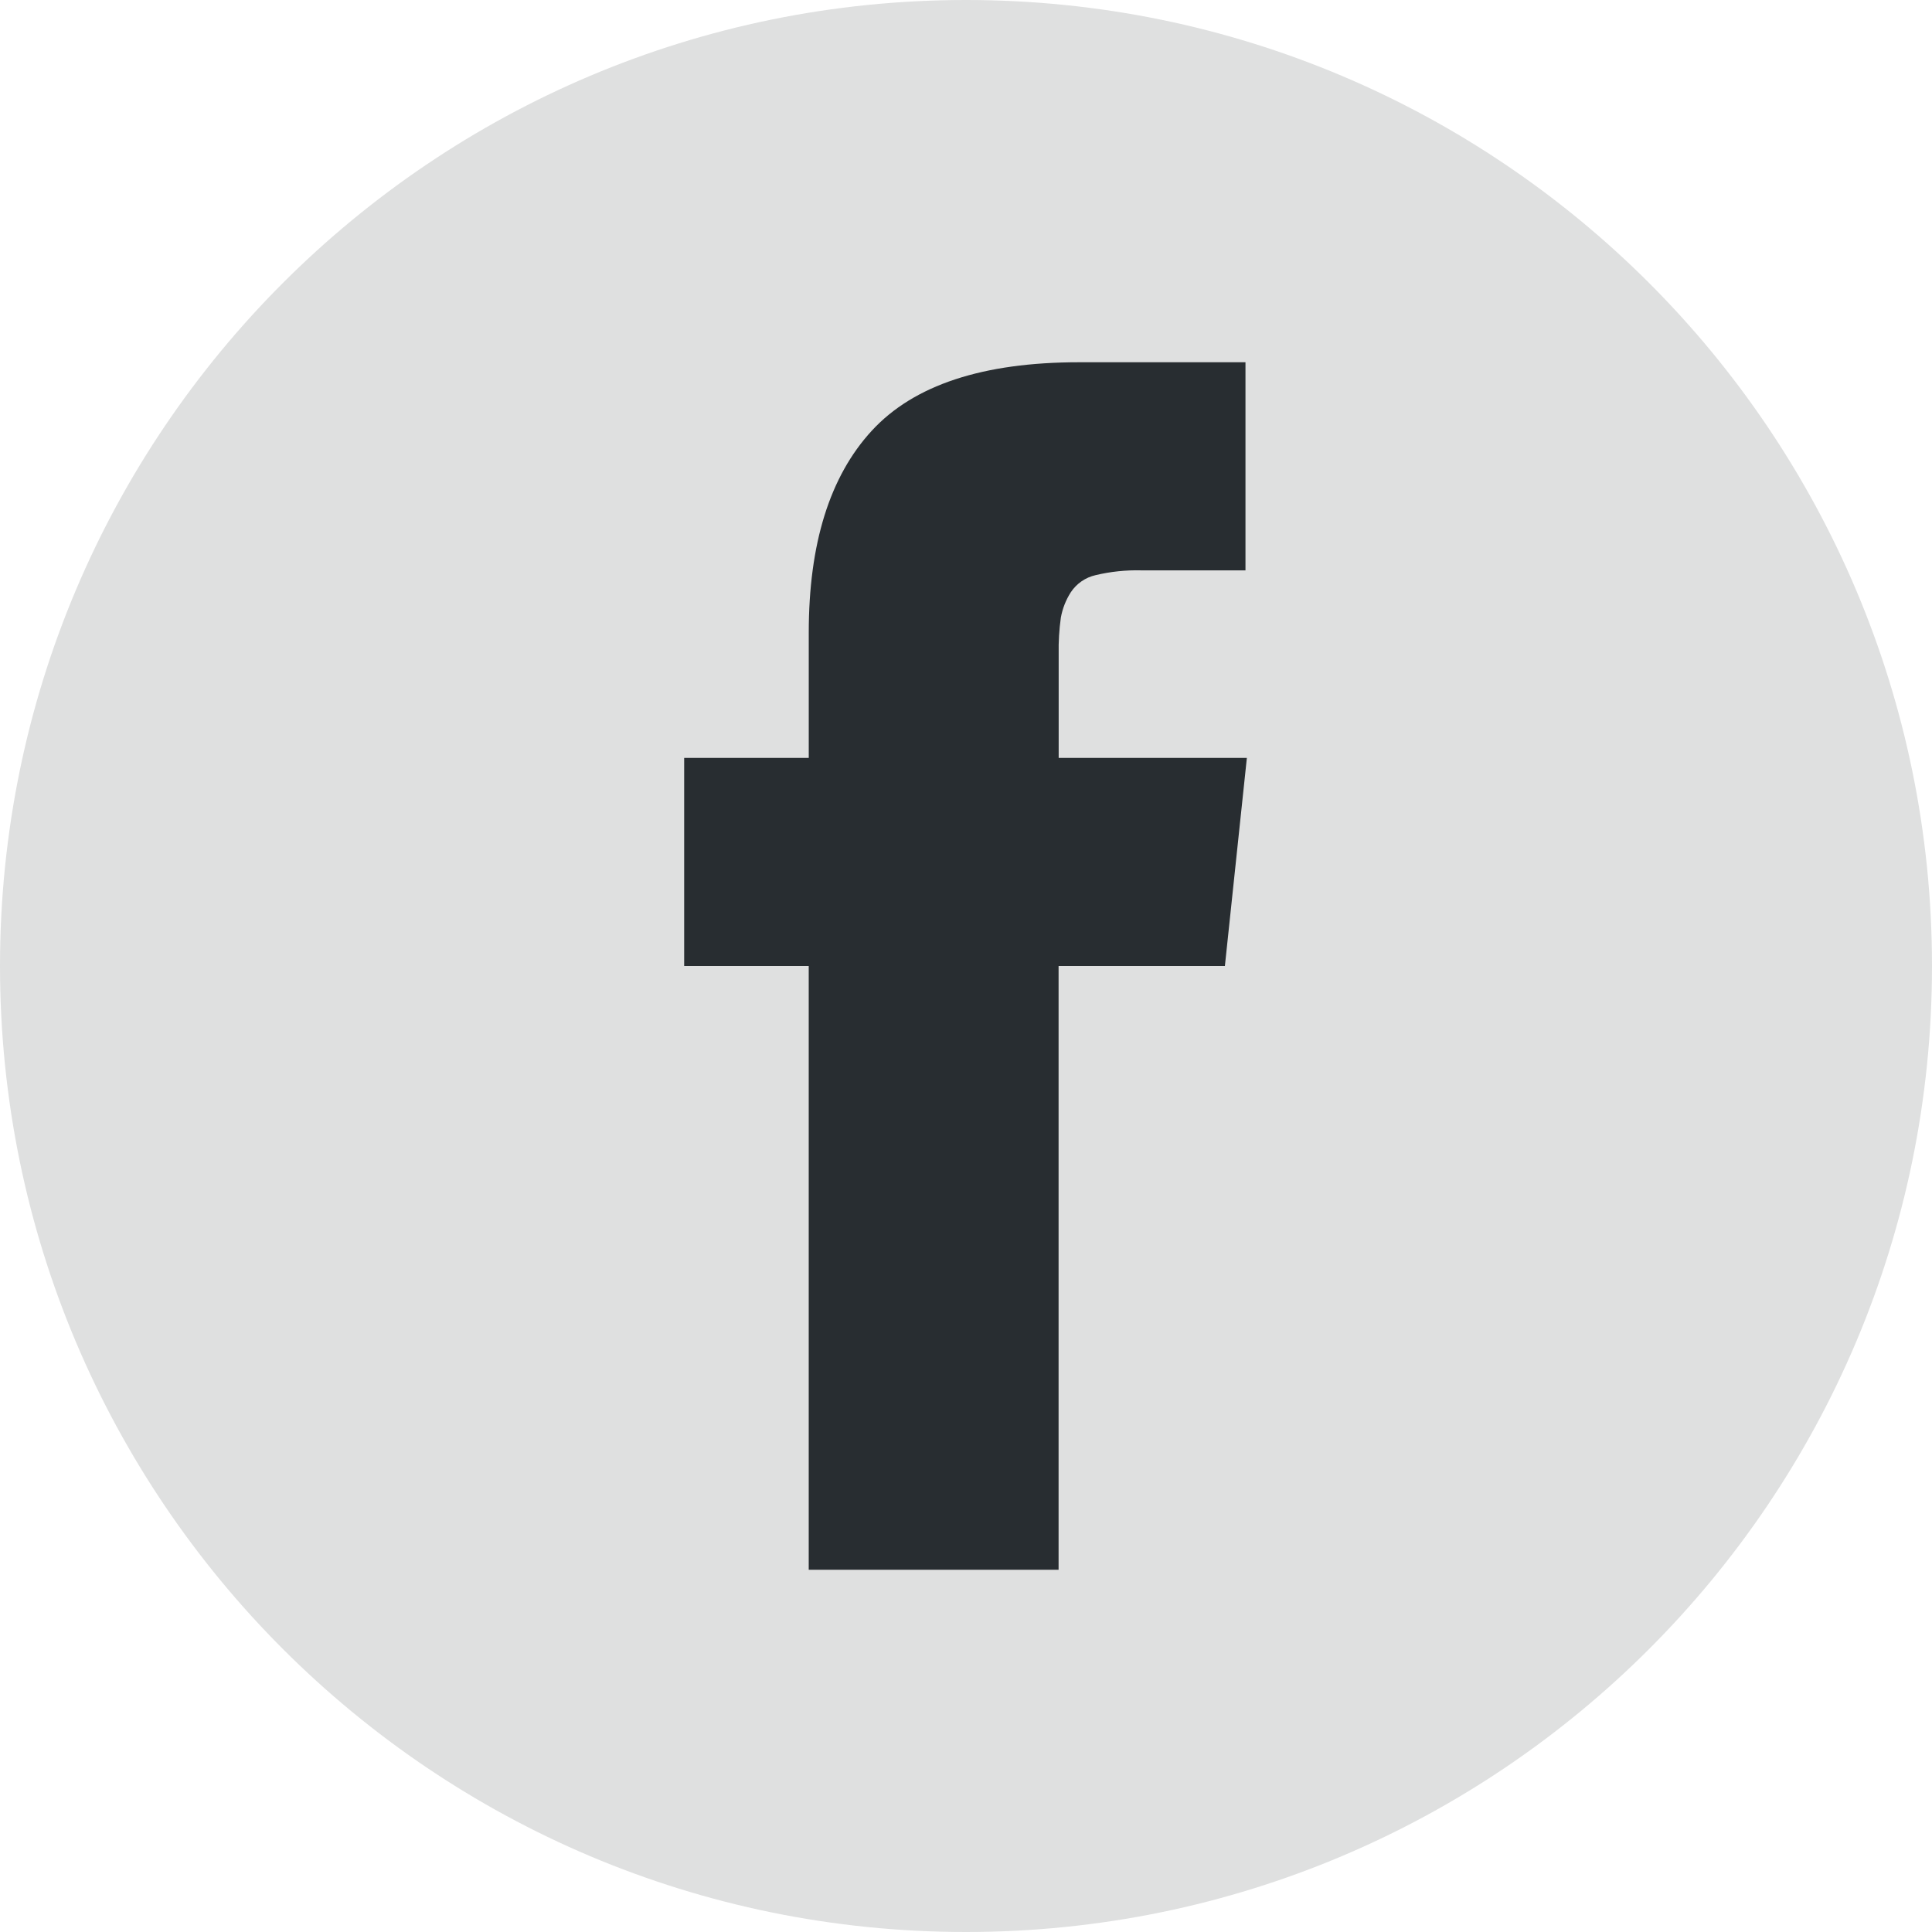
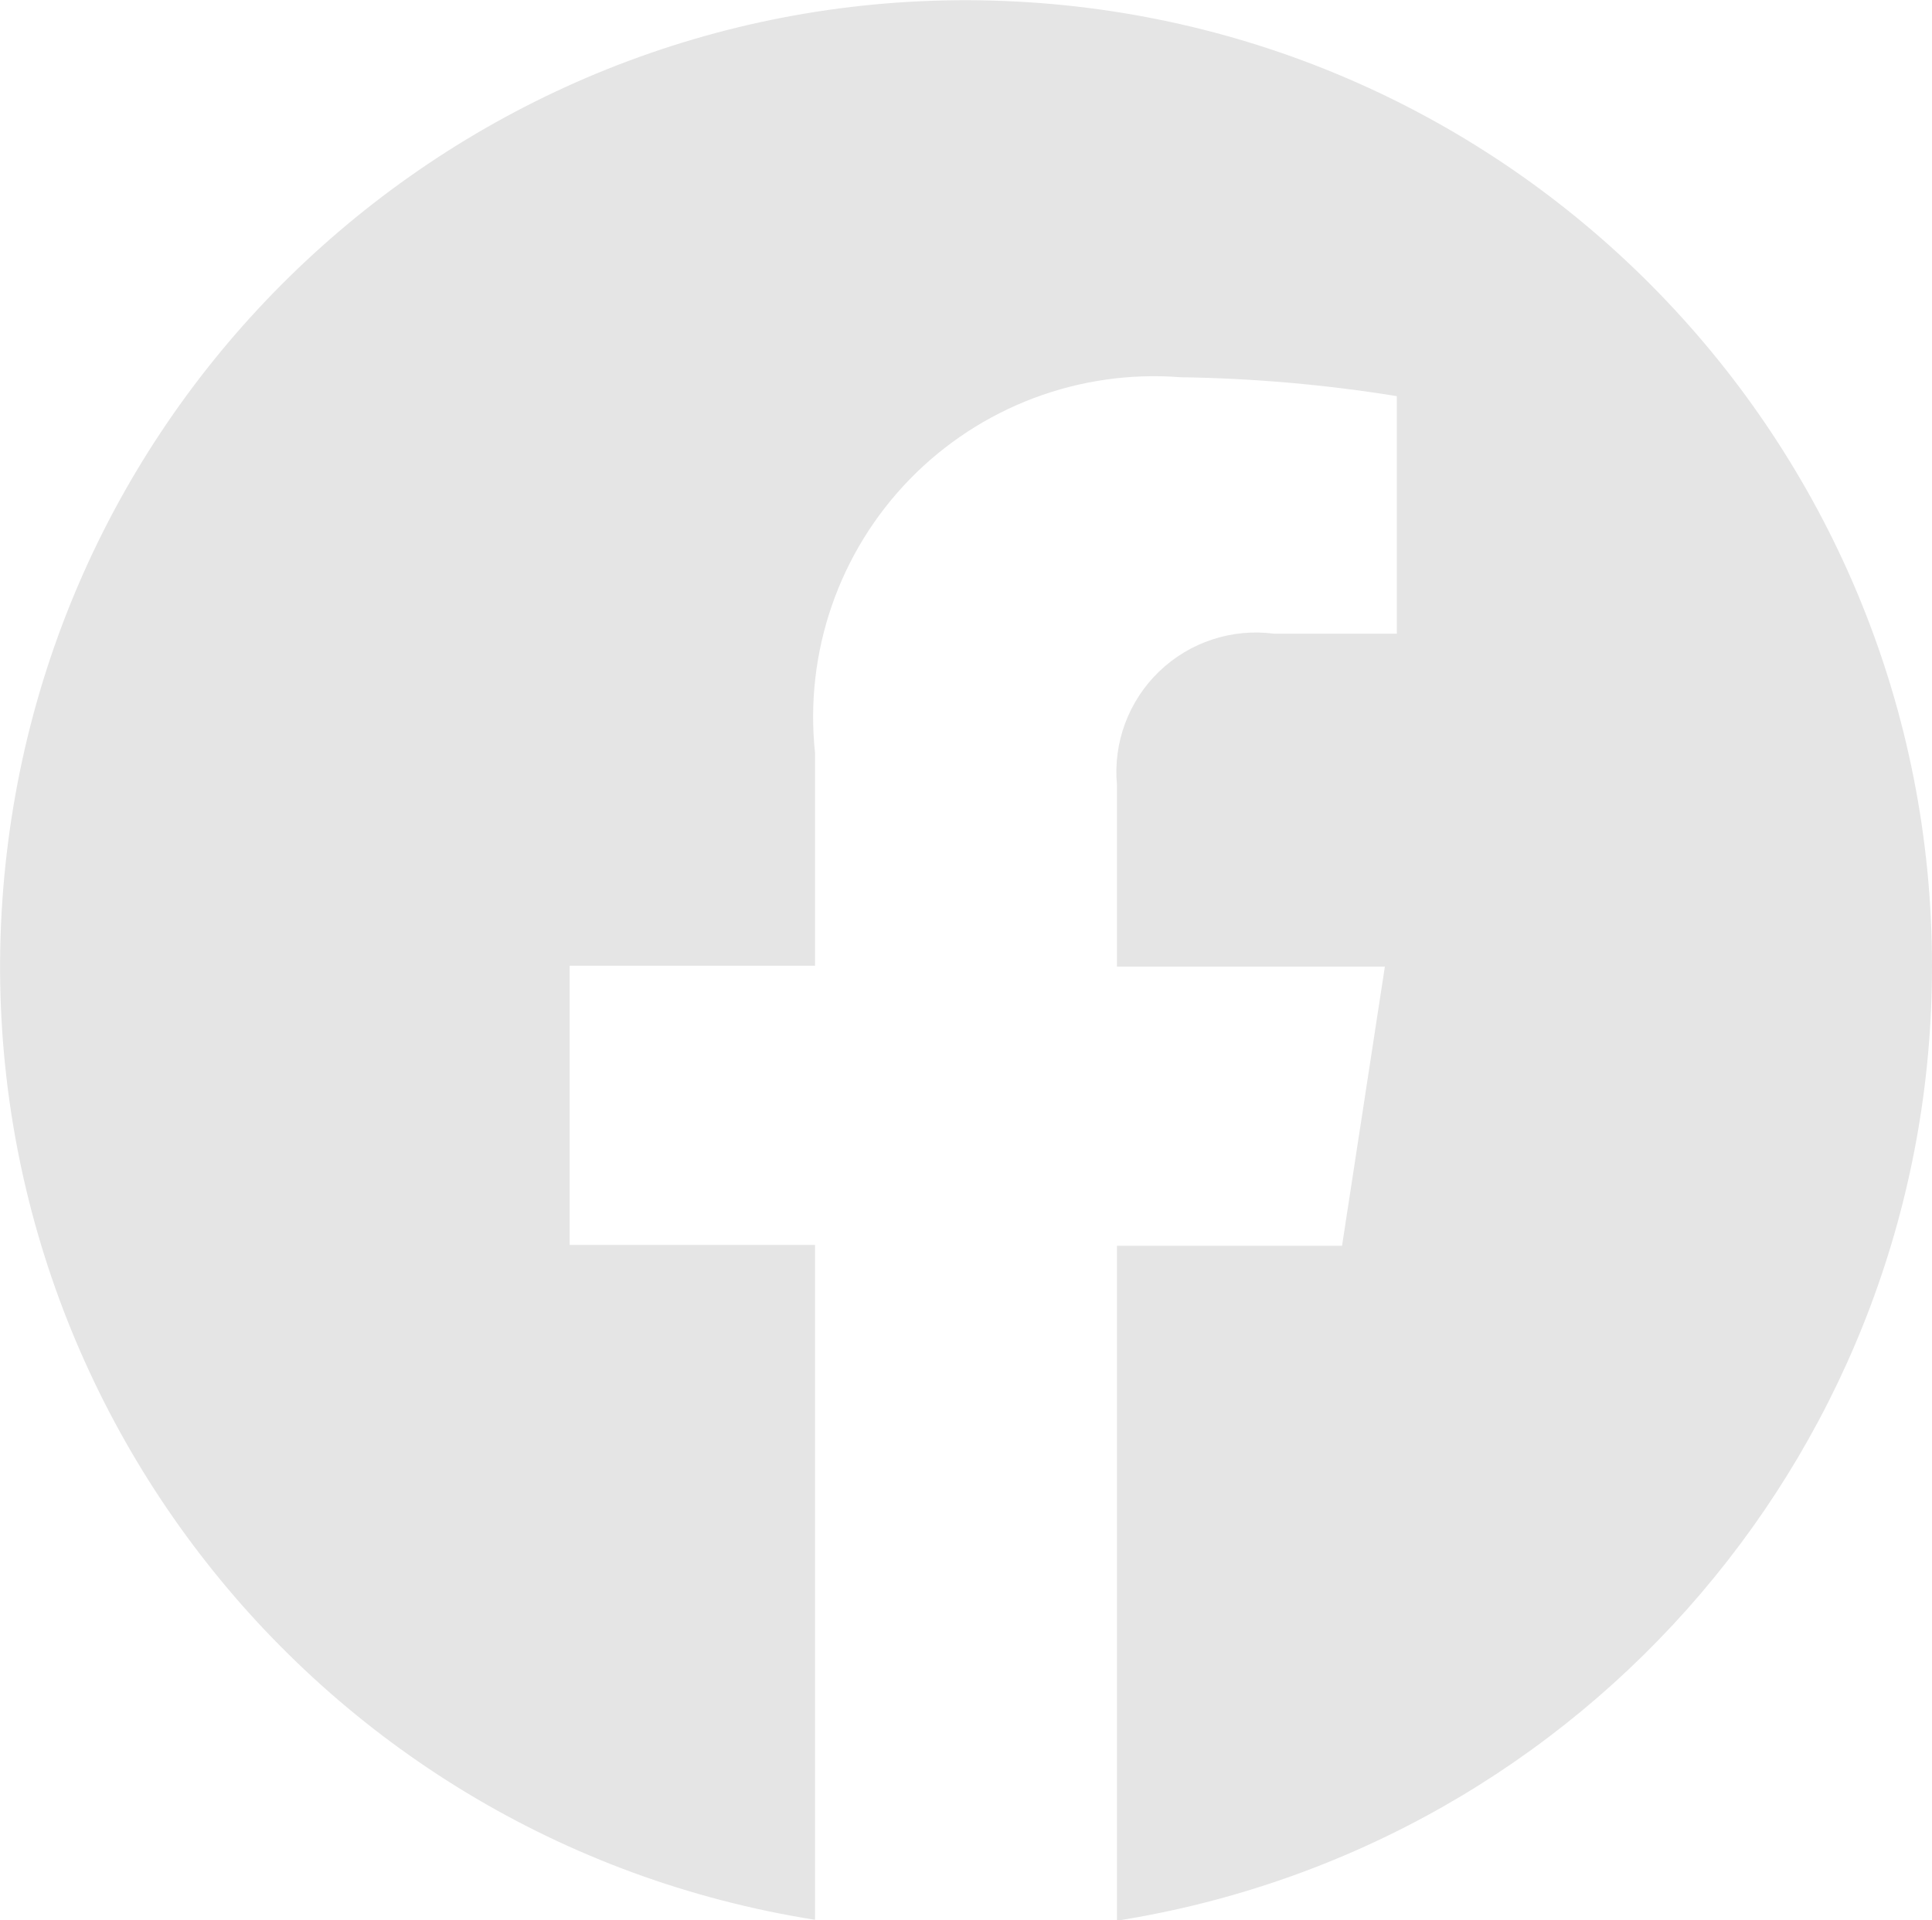
- <svg xmlns="http://www.w3.org/2000/svg" viewBox="0 0 64 64">
-   <path data-name="Path 1170" d="M32 0A32 32 0 1 1 0 32 32 32 0 0 1 32 0z" fill="#dfe0e0" />
-   <path data-name="Path 1172" d="M35.07 25.107V21.66a7.6 7.6 0 0 1 .072-1.2 2.334 2.334 0 0 1 .328-.838 1.339 1.339 0 0 1 .825-.57 5.875 5.875 0 0 1 1.517-.158h3.446V12h-5.511q-4.782 0-6.869 2.269t-2.087 6.687v4.15h-4.127V32h4.126v20h8.277V32h5.509l.728-6.893z" fill="#282d31" />
+ <svg xmlns="http://www.w3.org/2000/svg" width="12.765" height="12.688" viewBox="0 0 12.765 12.688">
+   <path id="facebook" d="M20.765,14.382a6.382,6.382,0,1,0-7.38,6.305v-4.46H11.764V14.382h1.621V12.976A2.252,2.252,0,0,1,15.8,10.493a9.822,9.822,0,0,1,1.429.125v1.57H16.42a.922.922,0,0,0-1.04,1v1.2h1.77l-.283,1.845H15.38v4.46A6.385,6.385,0,0,0,20.765,14.382Z" transform="translate(-8 -8)" fill="#e5e5e5" />
</svg>
